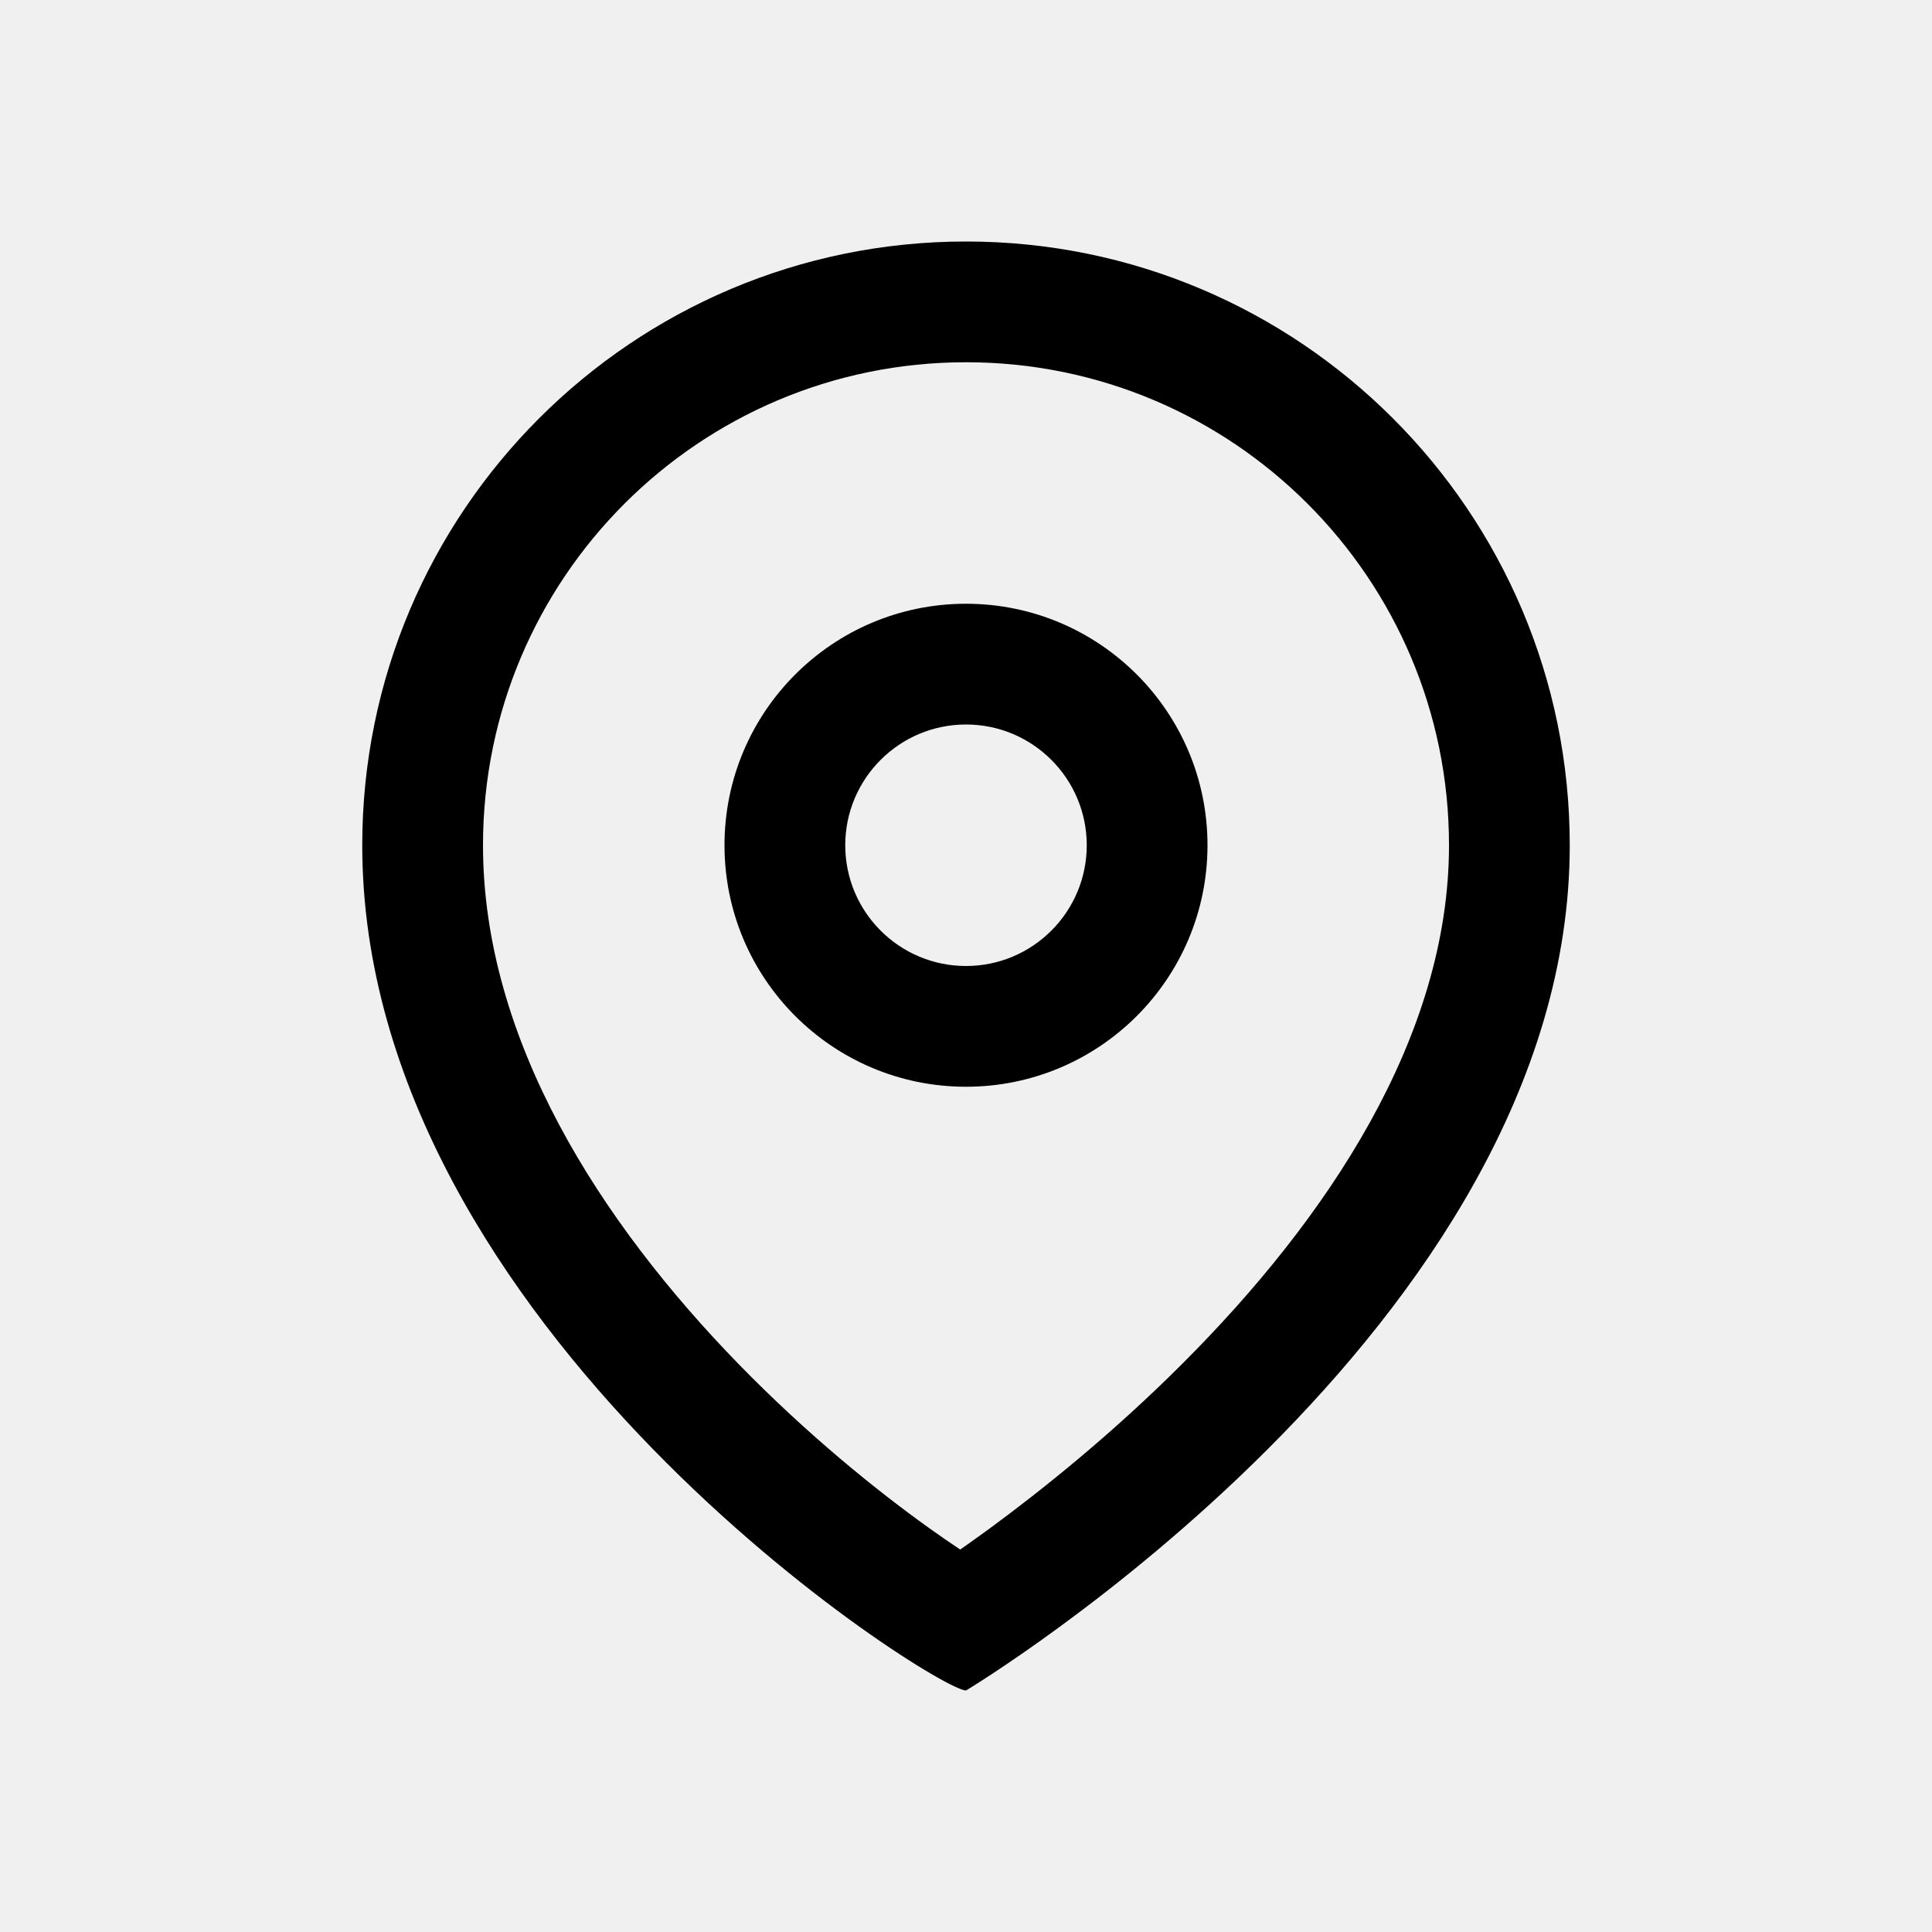
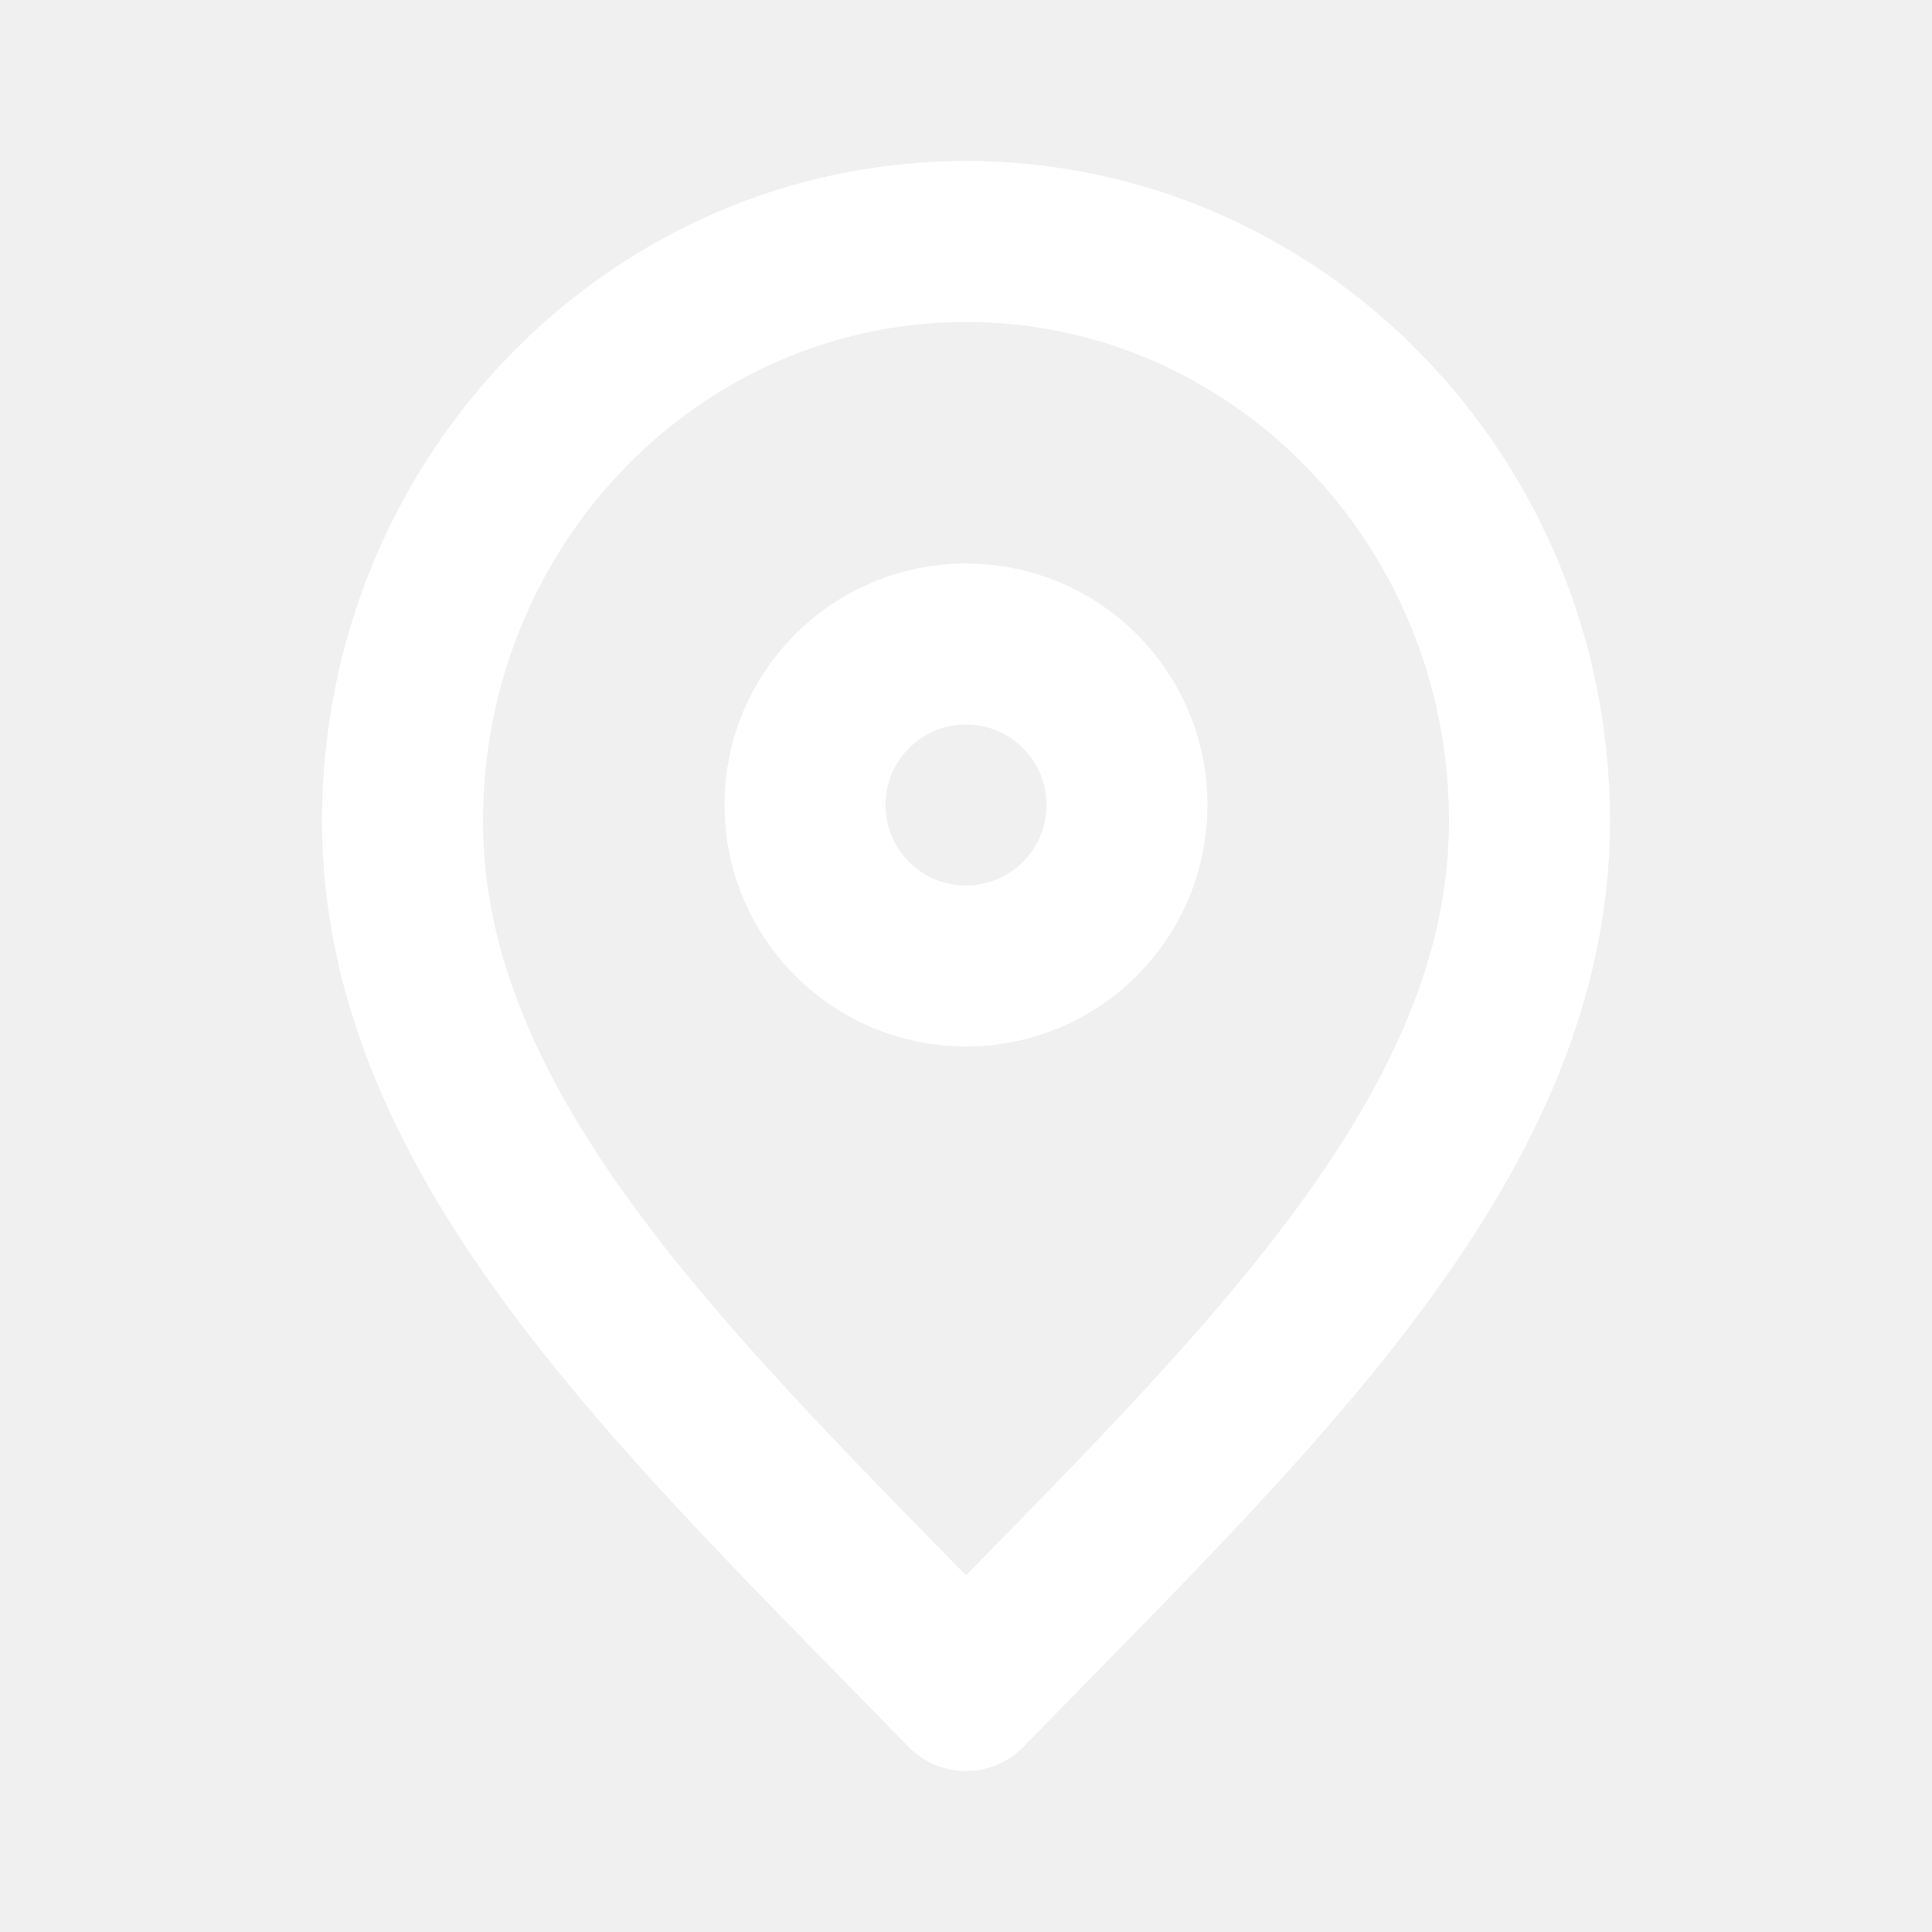
- <svg xmlns="http://www.w3.org/2000/svg" viewBox="0 0 24 24" fill="none">
+ <svg xmlns="http://www.w3.org/2000/svg" width="800px" height="800px" viewBox="0 0 24 24" fill="none">
  <g id="SVGRepo_bgCarrier" stroke-width="0" />
  <g id="SVGRepo_tracerCarrier" stroke-linecap="round" stroke-linejoin="round" />
  <g id="SVGRepo_iconCarrier">
-     <path fill-rule="evenodd" clip-rule="evenodd" d="M12.285 18.994C12.157 19.087 12.037 19.173 11.928 19.249C11.812 19.172 11.683 19.083 11.543 18.983C10.883 18.511 10.027 17.818 9.183 16.953C7.454 15.179 6 12.915 6 10.5C6 7.186 8.686 4.5 12 4.5C15.314 4.5 18 7.186 18 10.5C18 12.889 16.482 15.147 14.689 16.939C13.82 17.809 12.944 18.51 12.285 18.994ZM19.5 10.5C19.5 16.5 12 21 12 21C11.625 21 4.5 16.5 4.5 10.5C4.5 6.358 7.858 3 12 3C16.142 3 19.5 6.358 19.5 10.5ZM13.5 10.5C13.5 11.328 12.828 12 12 12C11.172 12 10.5 11.328 10.5 10.5C10.5 9.672 11.172 9 12 9C12.828 9 13.5 9.672 13.5 10.5ZM15 10.5C15 12.157 13.657 13.5 12 13.5C10.343 13.5 9 12.157 9 10.5C9 8.843 10.343 7.5 12 7.5C13.657 7.5 15 8.843 15 10.5Z" fill="#000" />
+     <path d="M12 21C15.5 17.4 19 14.176 19 10.2C19 6.224 15.866 3 12 3C8.134 3 5 6.224 5 10.2C5 14.176 8.5 17.4 12 21Z" stroke="#fff" stroke-width="2" stroke-linecap="round" stroke-linejoin="round" />
+     <path d="M12 12C13.105 12 14 11.105 14 10C14 8.895 13.105 8 12 8C10.895 8 10 8.895 10 10C10 11.105 10.895 12 12 12Z" stroke="#fff" stroke-width="2" stroke-linecap="round" stroke-linejoin="round" />
  </g>
</svg>
